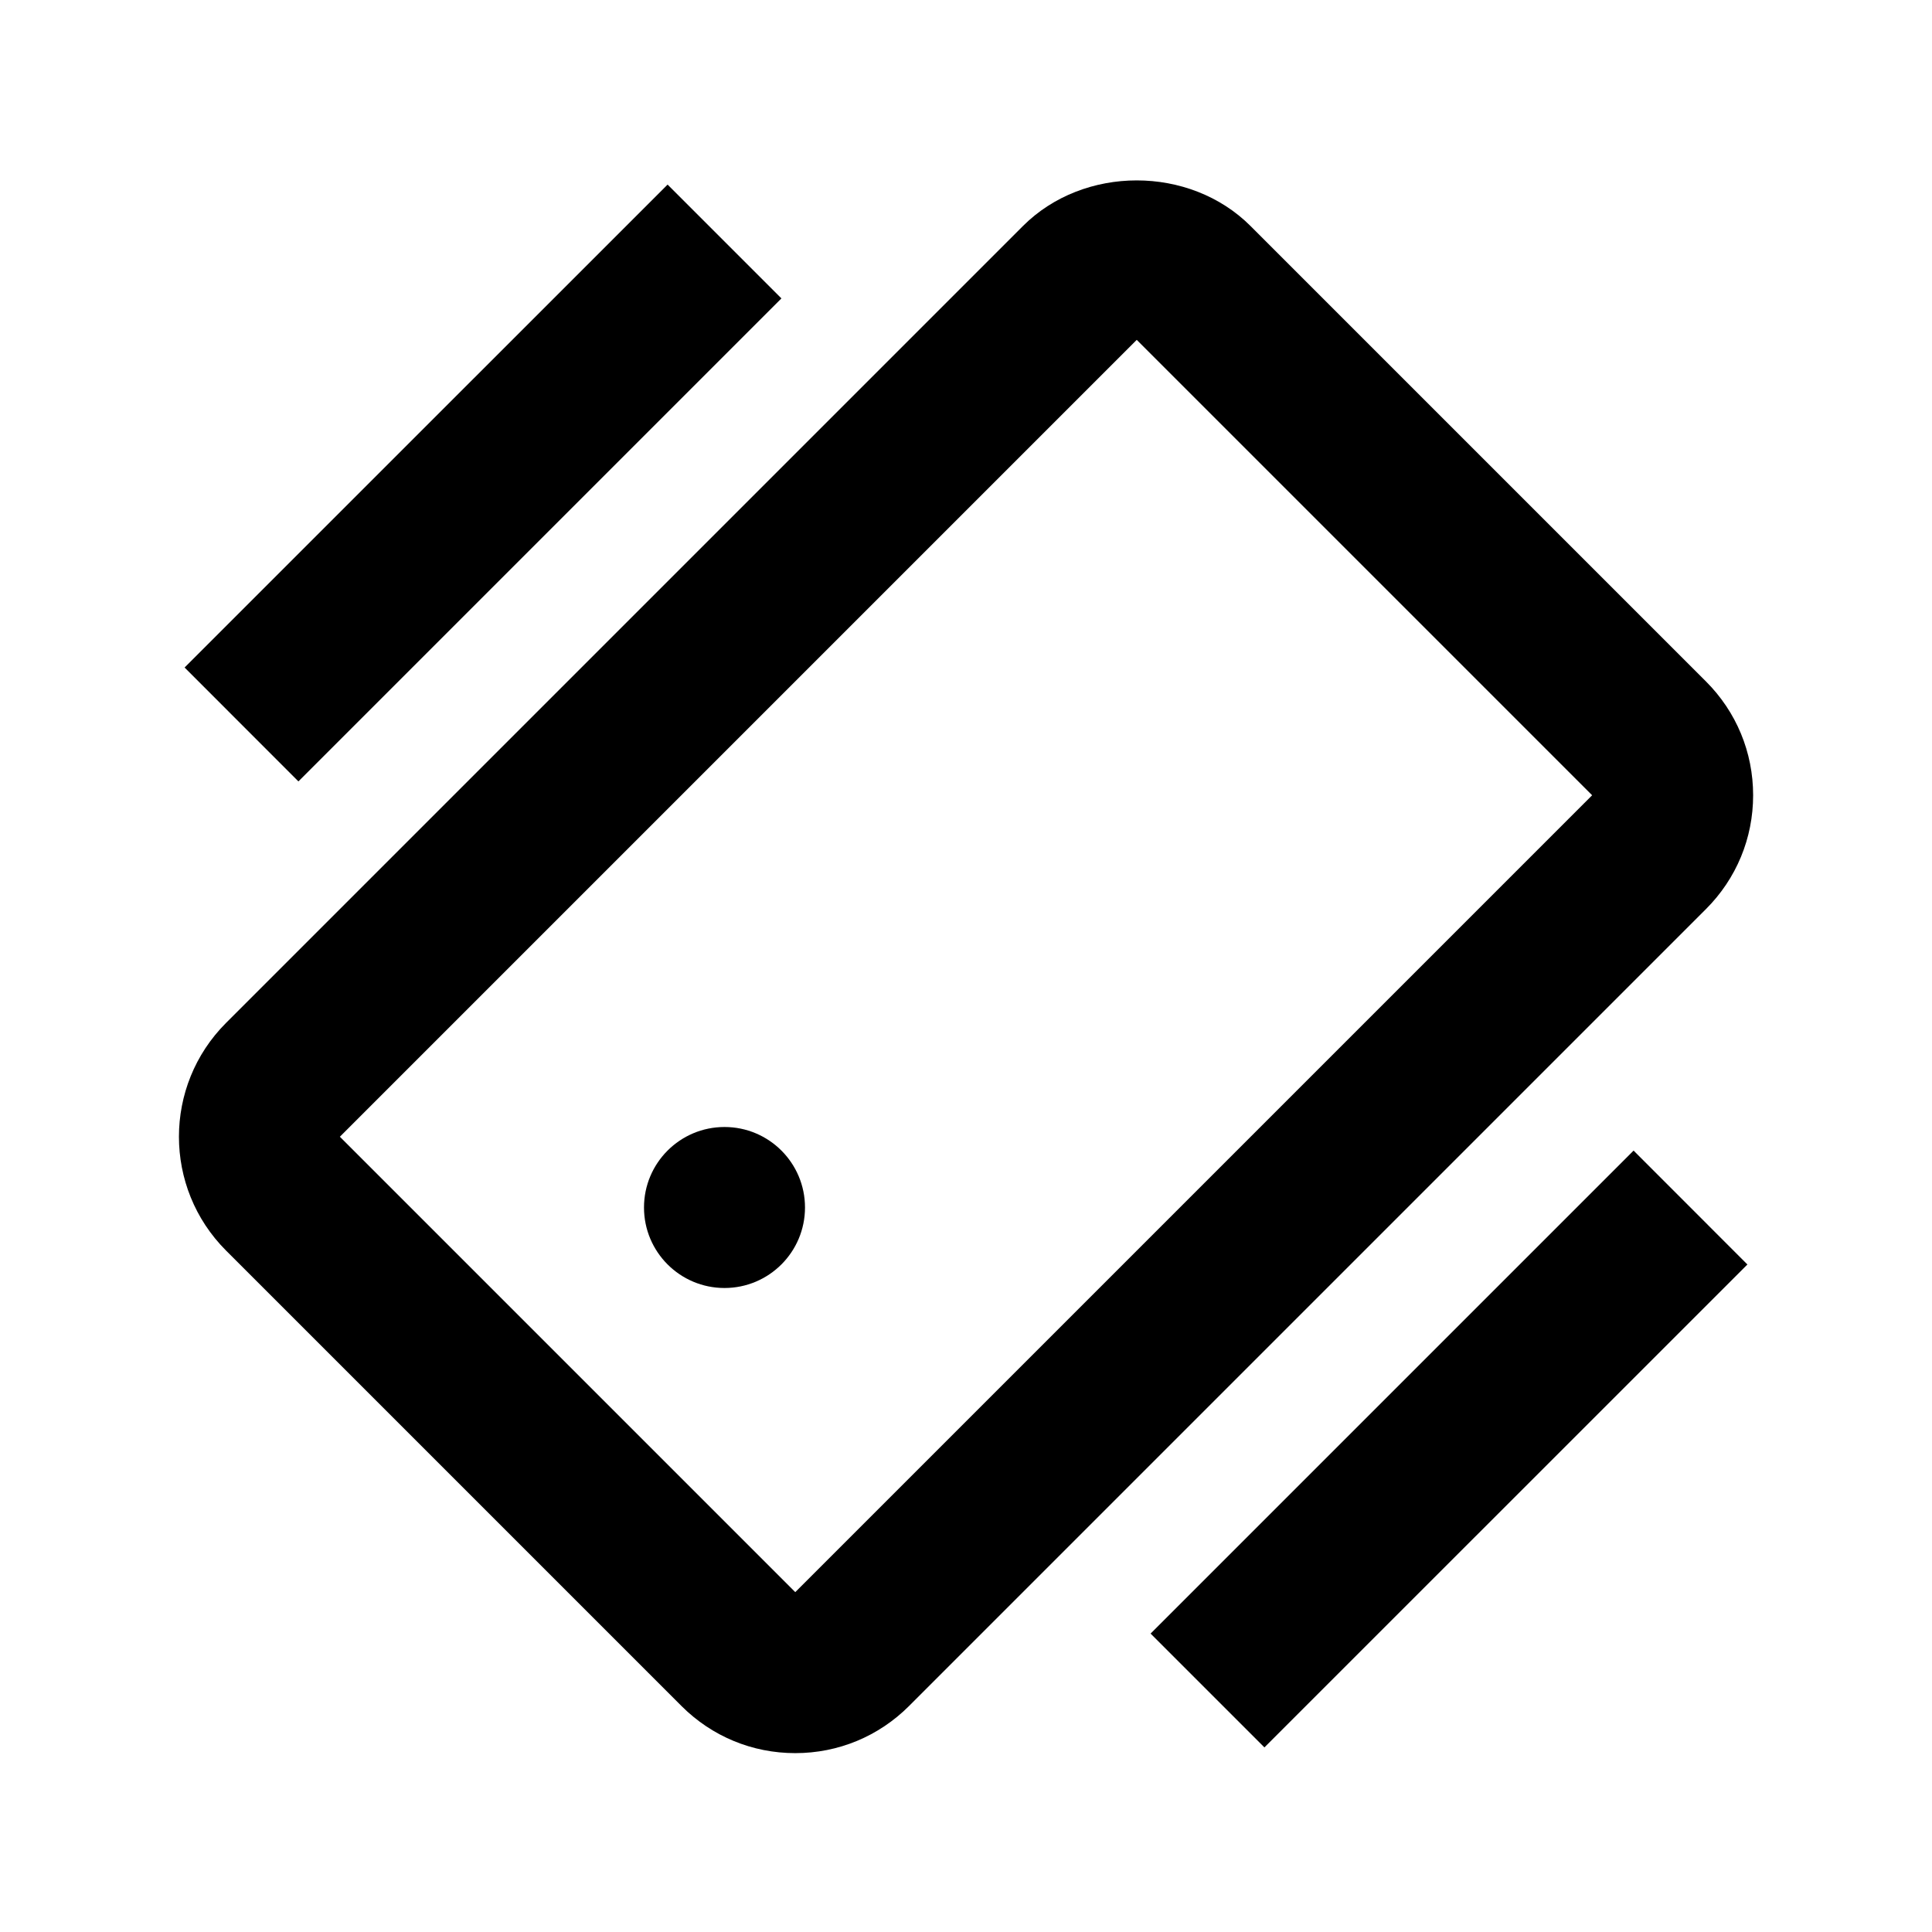
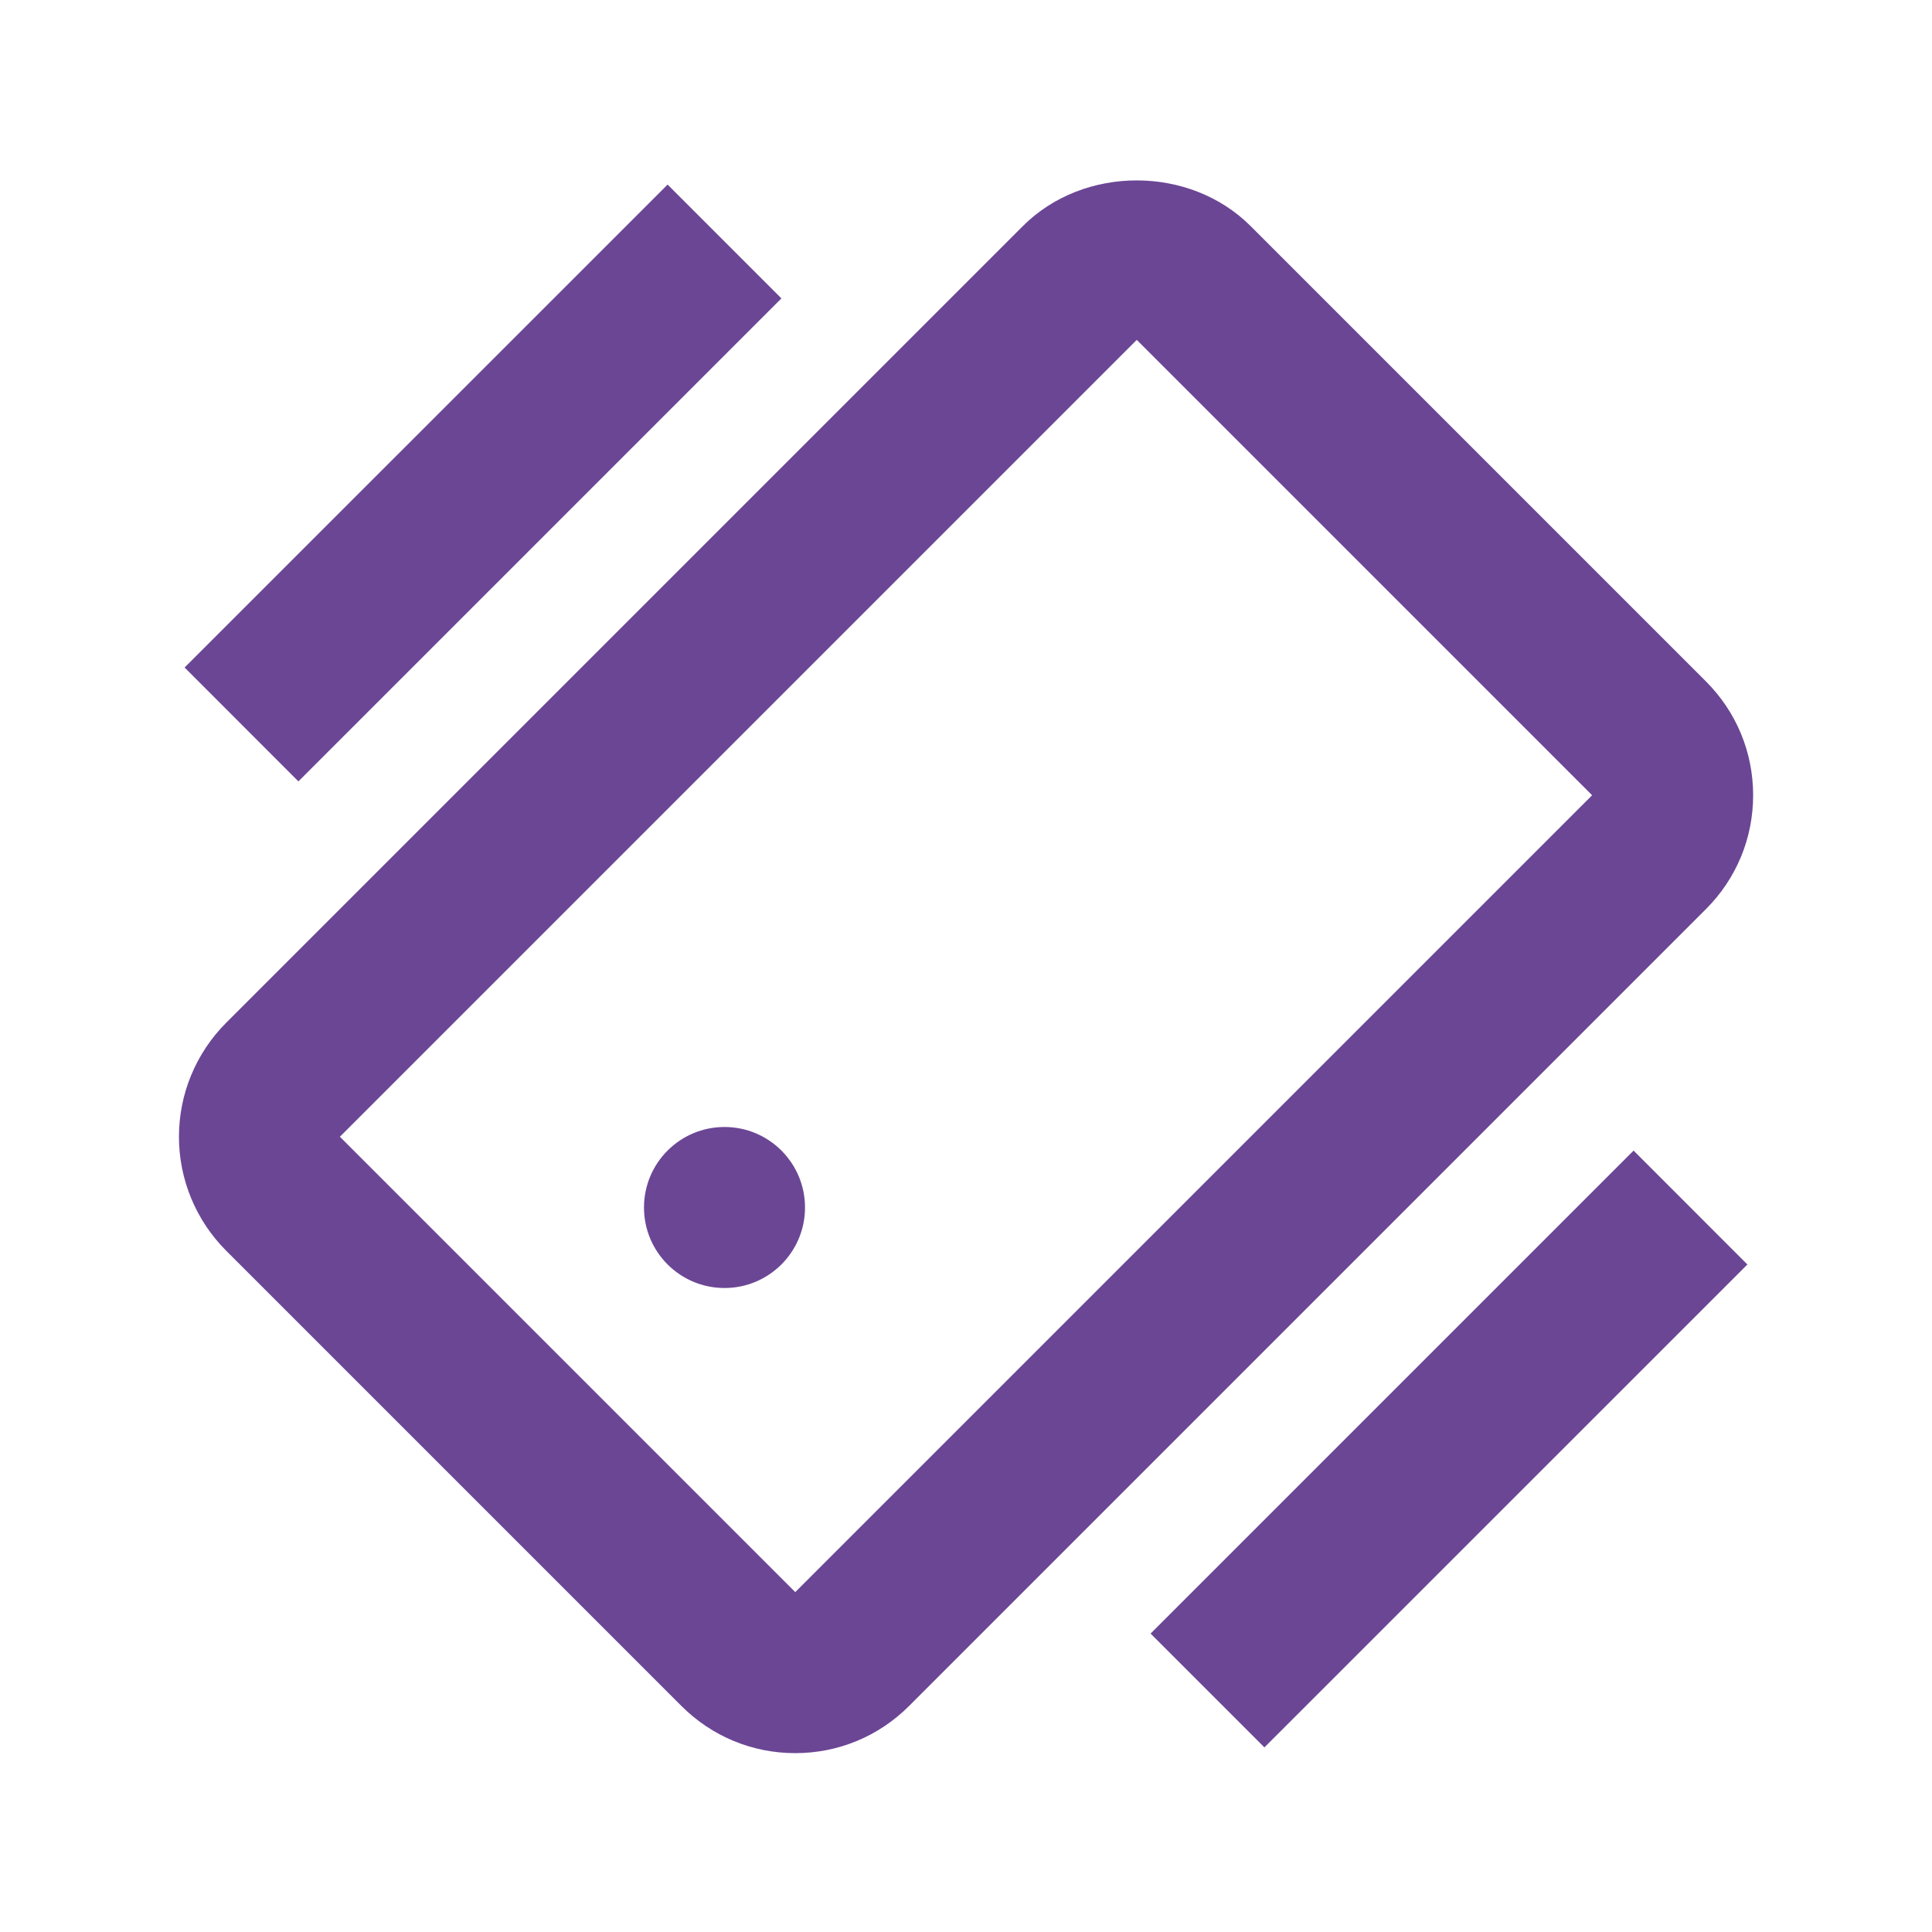
- <svg xmlns="http://www.w3.org/2000/svg" width="64" height="64" viewBox="0 0 24 24" app="ikonik">
-   <path class="path-h05hu" fill="currentColor" d="m15.707 21.707-1.414-1.414 6-6 1.414 1.415zM8.293 2.293l1.414 1.414-6 6-1.414-1.415z" app="ikonik" />
-   <circle class="circle-ucqhz" fill="currentColor" cx="9" cy="15" r="1" app="ikonik" />
-   <path class="path-s15fy" fill="currentColor" d="M15.535 2.808c-.756-.756-2.072-.756-2.828 0l-9.899 9.899a2.001 2.001 0 0 0 0 2.828l5.657 5.657c.378.378.88.586 1.414.586s1.036-.208 1.414-.586l9.899-9.899c.378-.378.586-.88.586-1.414s-.208-1.036-.586-1.414l-5.657-5.657zm-5.656 16.97v1-1l-5.657-5.657 9.899-9.899 5.657 5.657-9.899 9.899z" app="ikonik" />
+ <svg xmlns="http://www.w3.org/2000/svg" width="64" height="64" viewBox="0 0 64 64" fill="none">
+   <path d="M41.885 57.885L38.115 54.115L54.115 38.115L57.885 41.888L41.885 57.885ZM22.115 6.115L25.885 9.885L9.885 25.885L6.115 22.112L22.115 6.115Z" fill="#6B4695" />
+   <path d="M24 42.667C25.473 42.667 26.667 41.473 26.667 40C26.667 38.527 25.473 37.333 24 37.333C22.527 37.333 21.333 38.527 21.333 40C21.333 41.473 22.527 42.667 24 42.667Z" fill="#6B4695" />
+   <path d="M41.427 7.488C39.411 5.472 35.901 5.472 33.885 7.488L7.488 33.885C6.489 34.886 5.928 36.242 5.928 37.656C5.928 39.07 6.489 40.426 7.488 41.427L22.573 56.512C23.581 57.52 24.92 58.075 26.344 58.075C27.768 58.075 29.107 57.52 30.115 56.512L56.512 30.115C57.52 29.107 58.075 27.768 58.075 26.344C58.075 24.92 57.52 23.581 56.512 22.573L41.427 7.488ZM26.344 52.741L11.259 37.656L37.656 11.259L52.741 26.344L26.344 52.741Z" fill="#6B4695" />
</svg>
